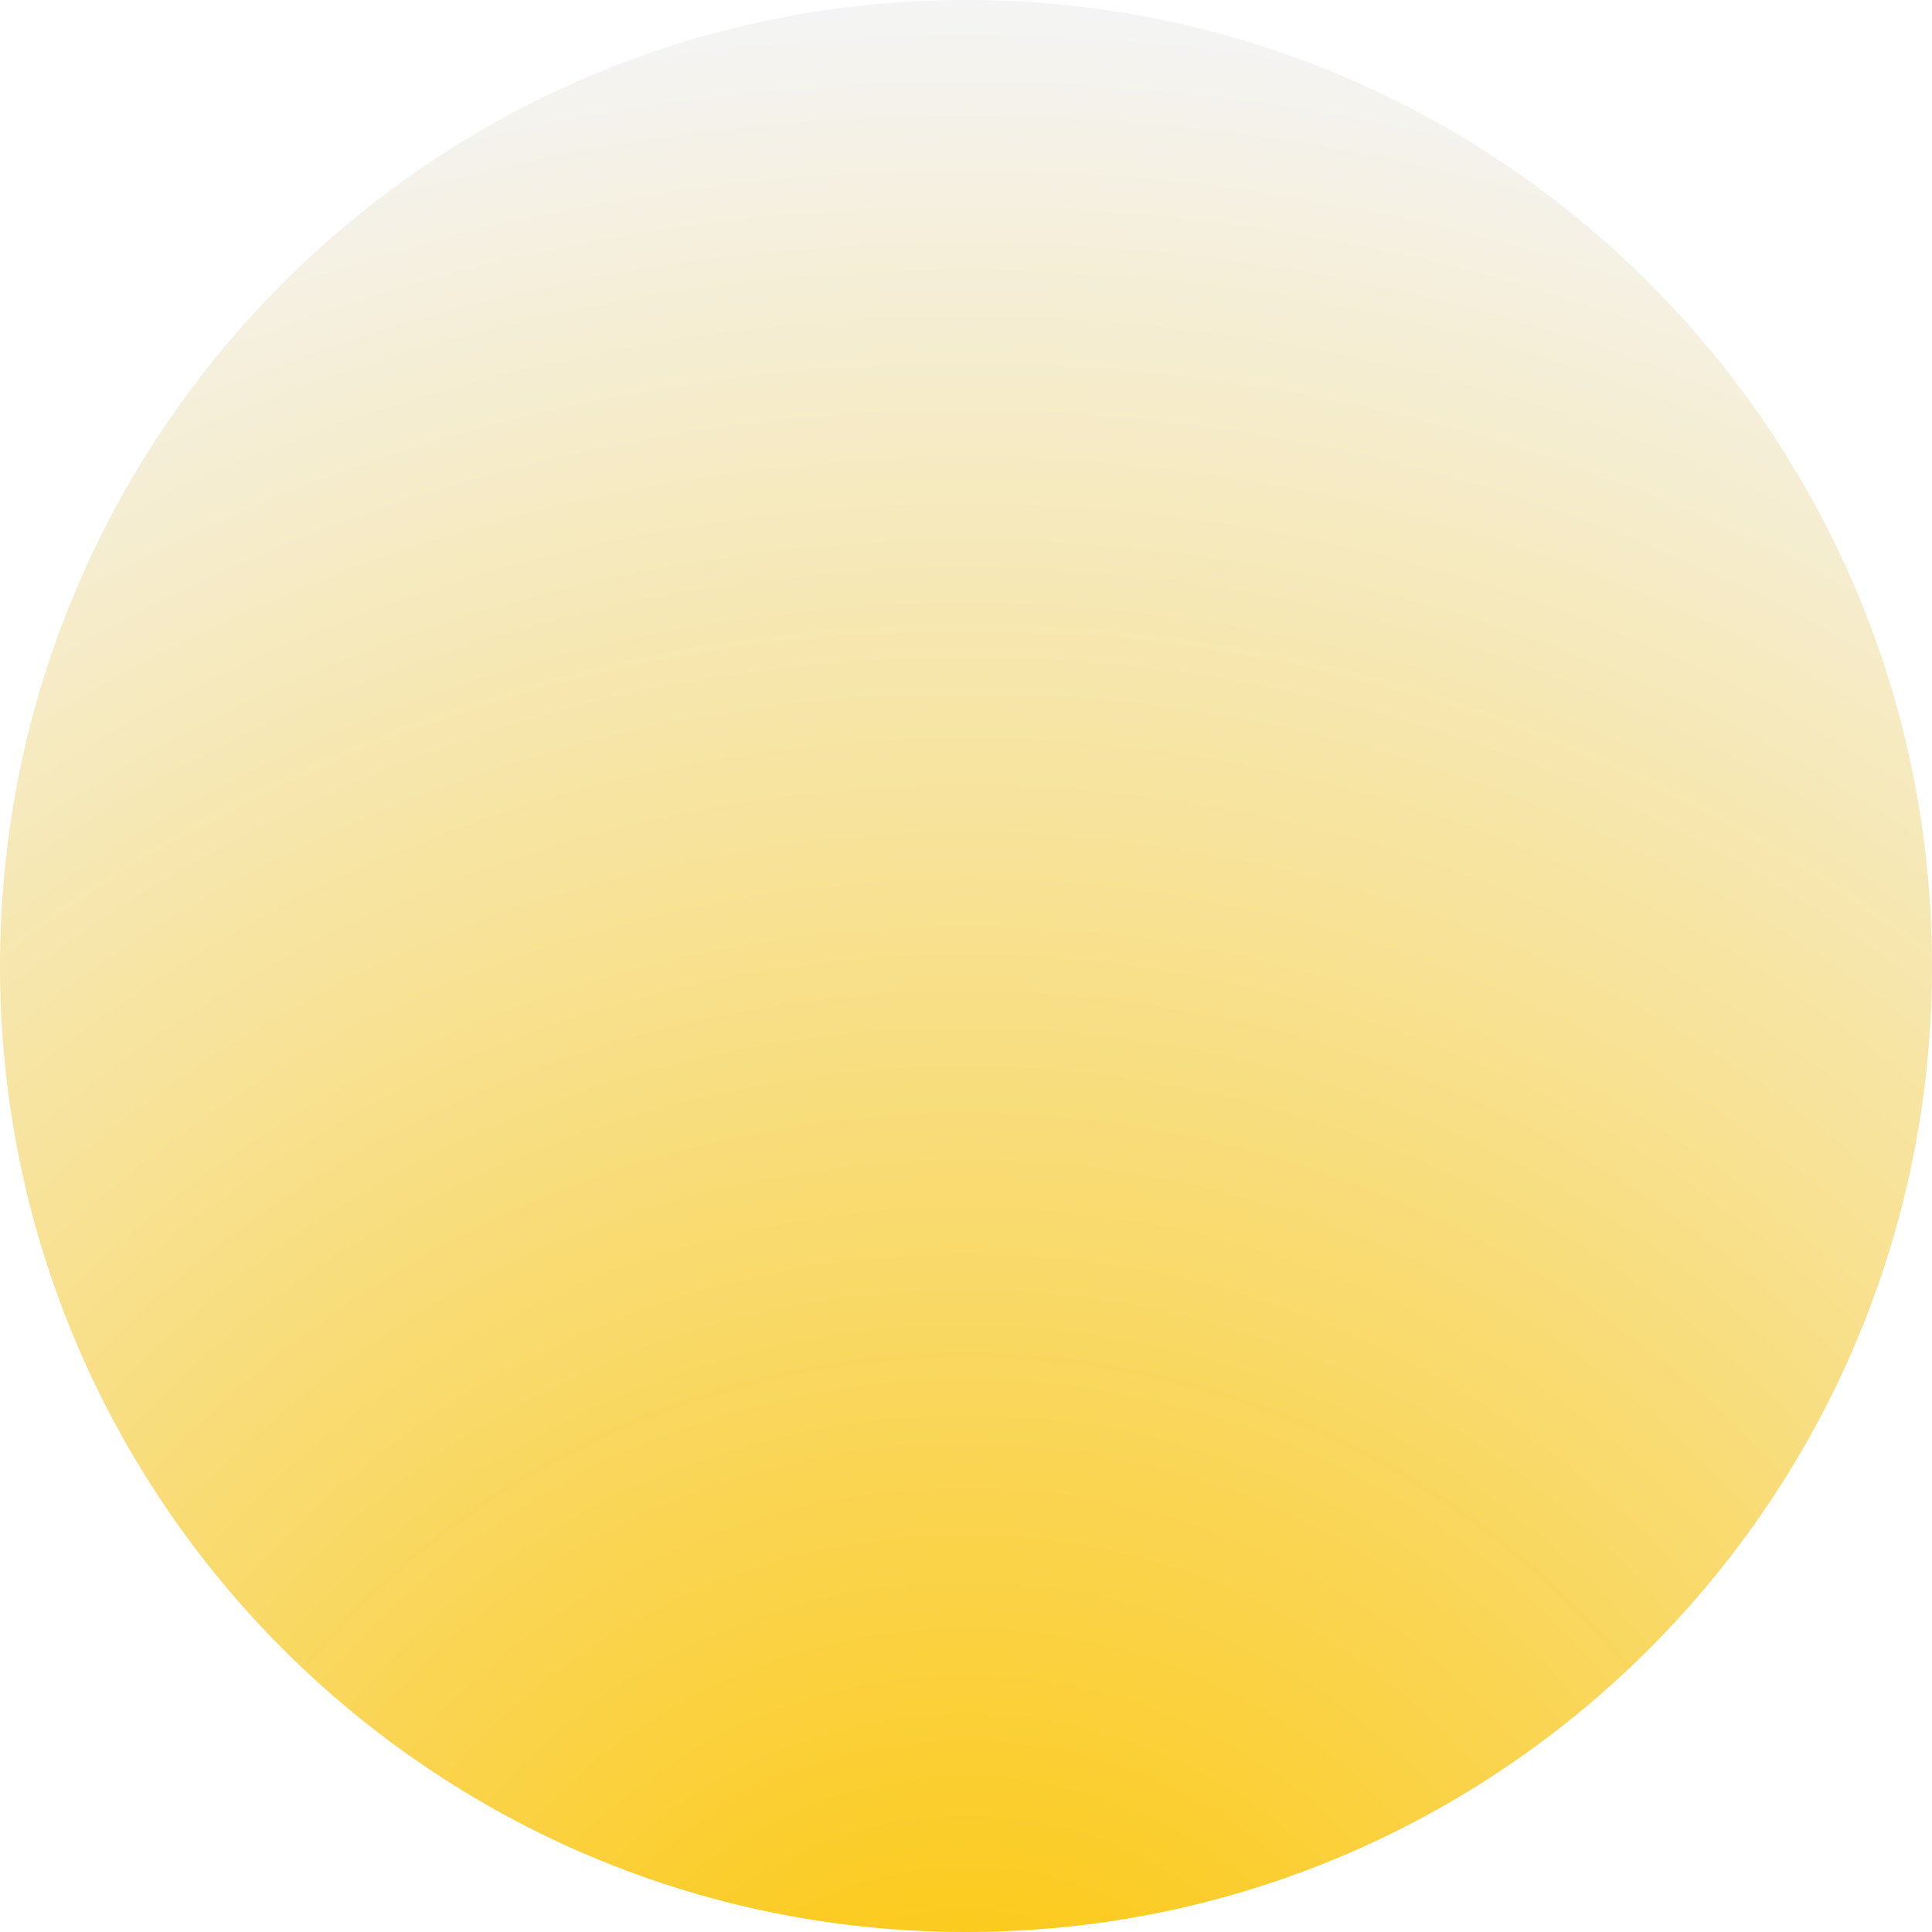
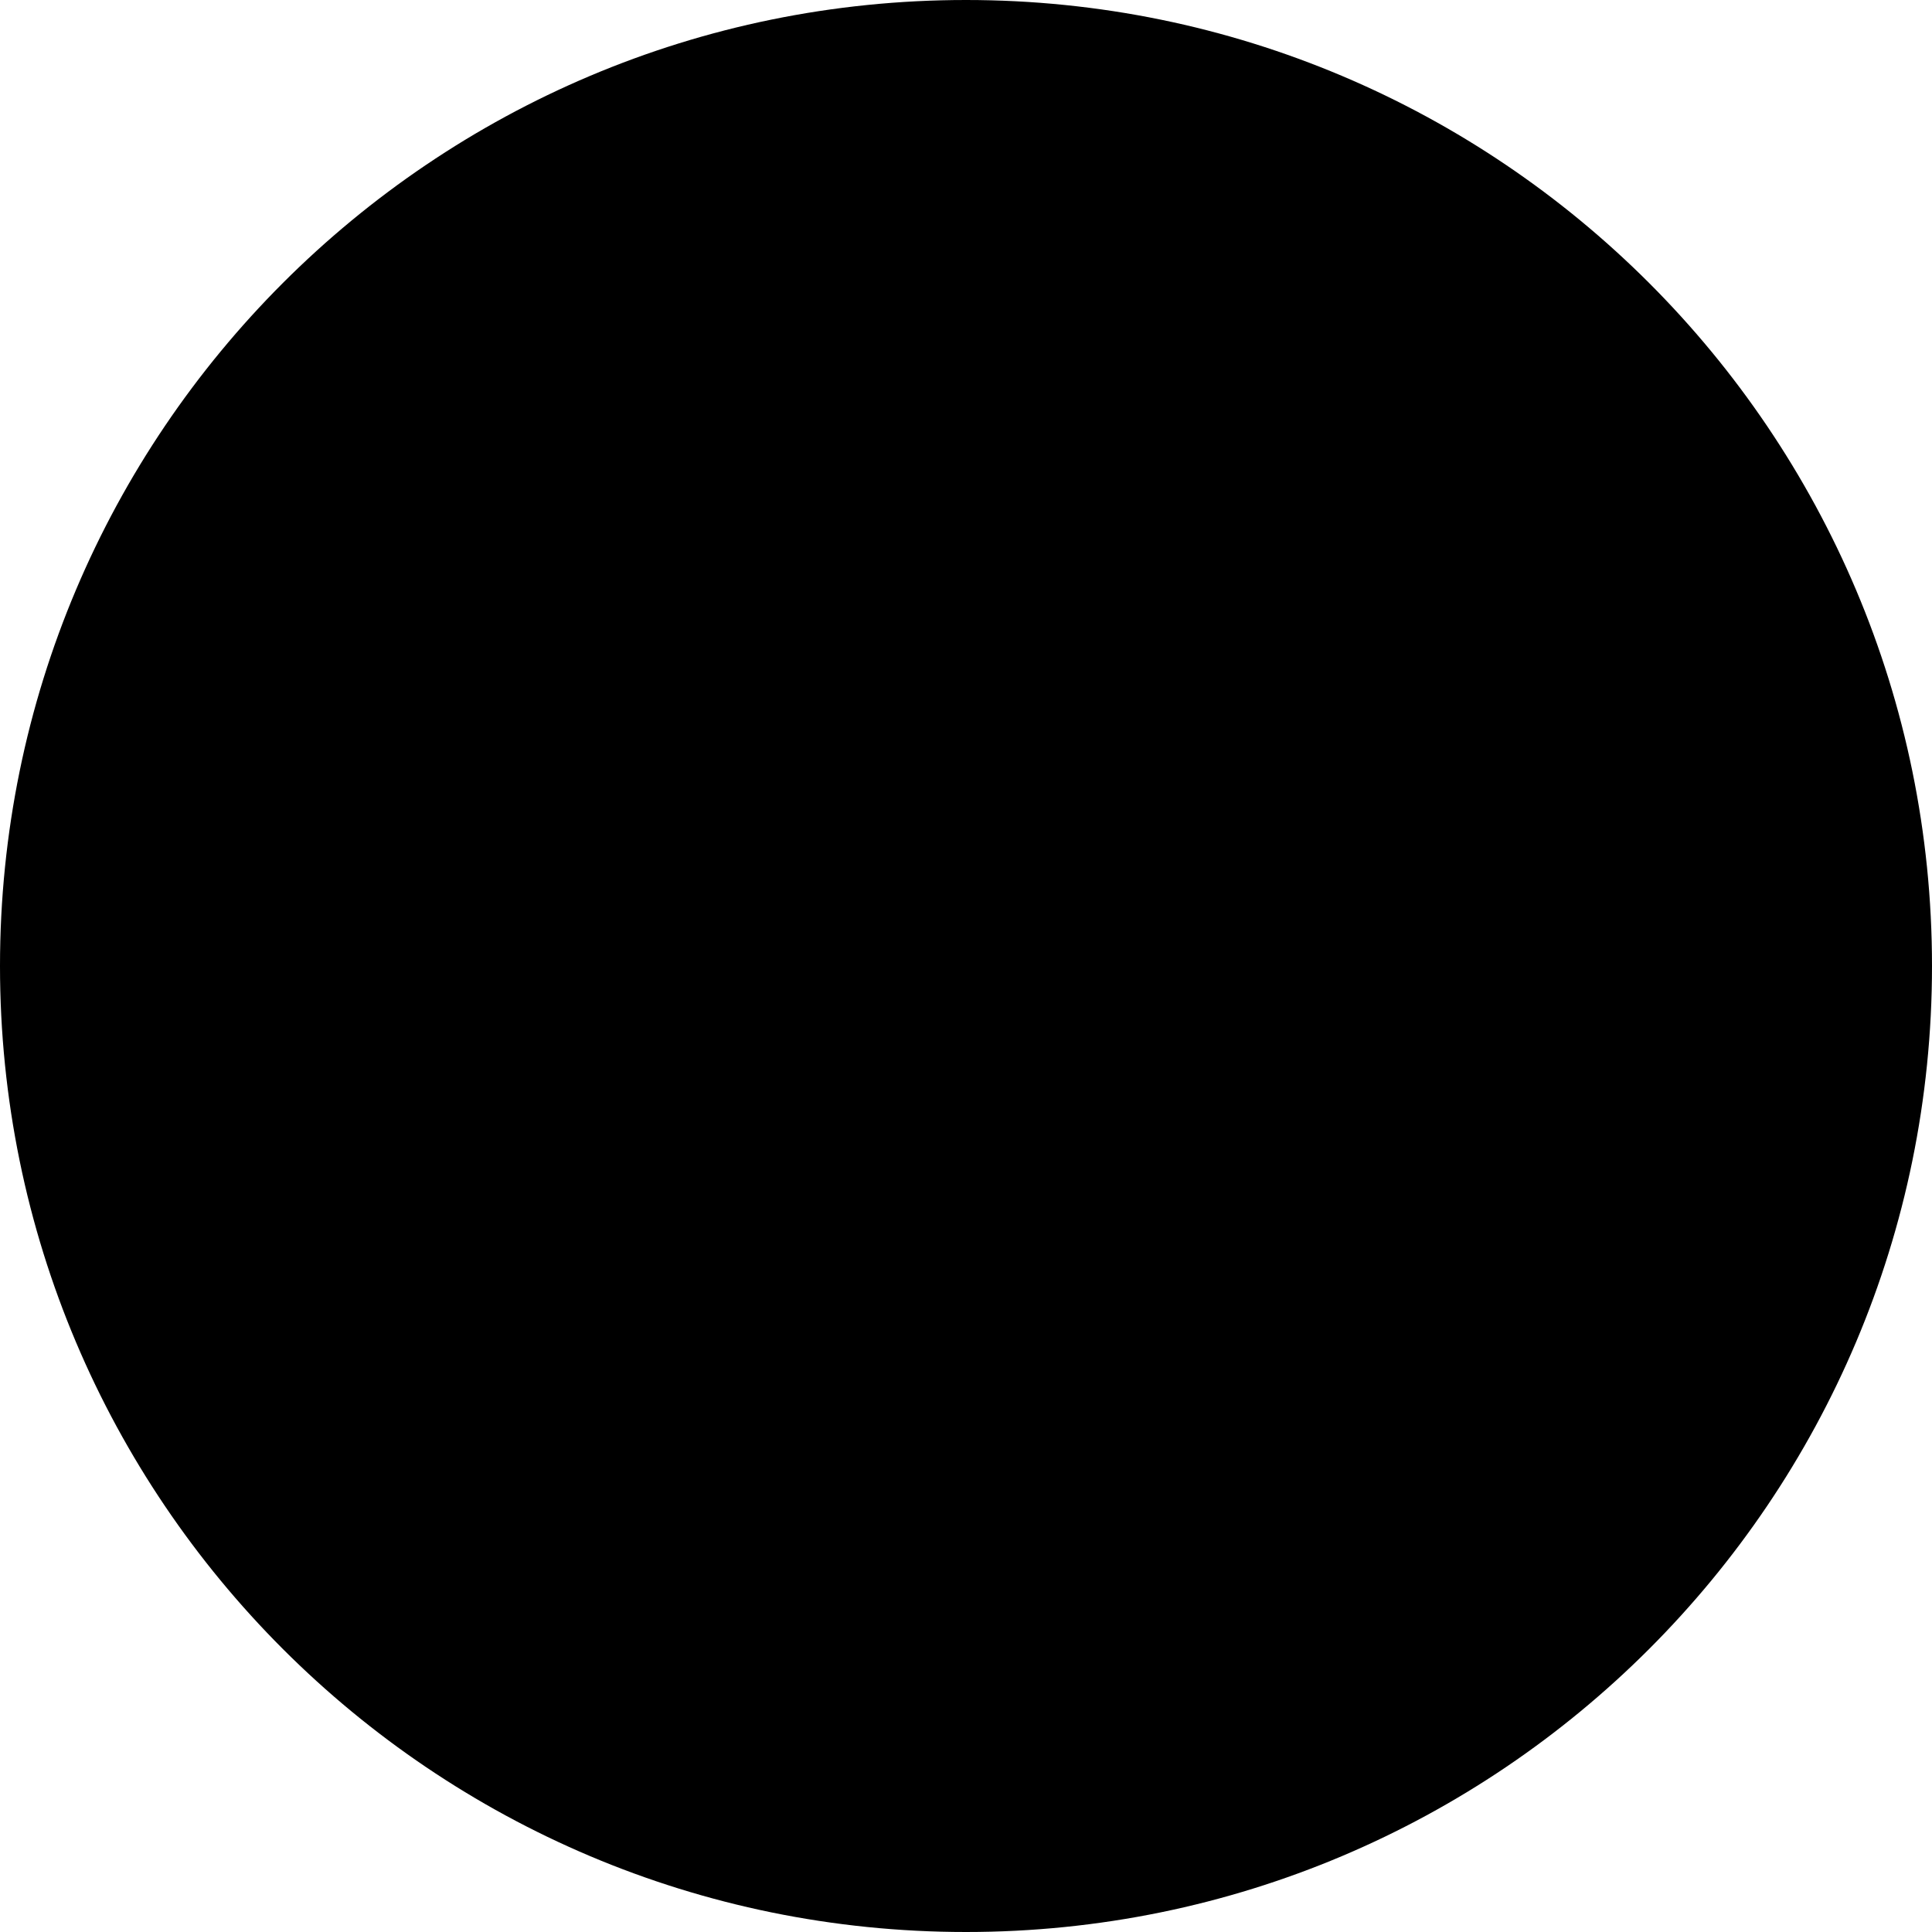
<svg xmlns="http://www.w3.org/2000/svg" width="109" height="109" viewBox="0 0 109 109" fill="none">
  <circle cx="54.5" cy="54.5" r="54.5" fill="url(#paint0_radial)" />
  <defs>
    <radialGradient id="paint0_radial" cx="0" cy="0" r="1" gradientUnits="userSpaceOnUse" gradientTransform="translate(54.5 125.831) rotate(90) scale(125.831)">
-       <stop stop-color="#FDC500" />
-       <stop offset="1" stop-color="#F4F4F4" />
+       <stop stopColor="#FDC500" />
+       <stop offset="1" stopColor="#F4F4F4" />
    </radialGradient>
  </defs>
</svg>
